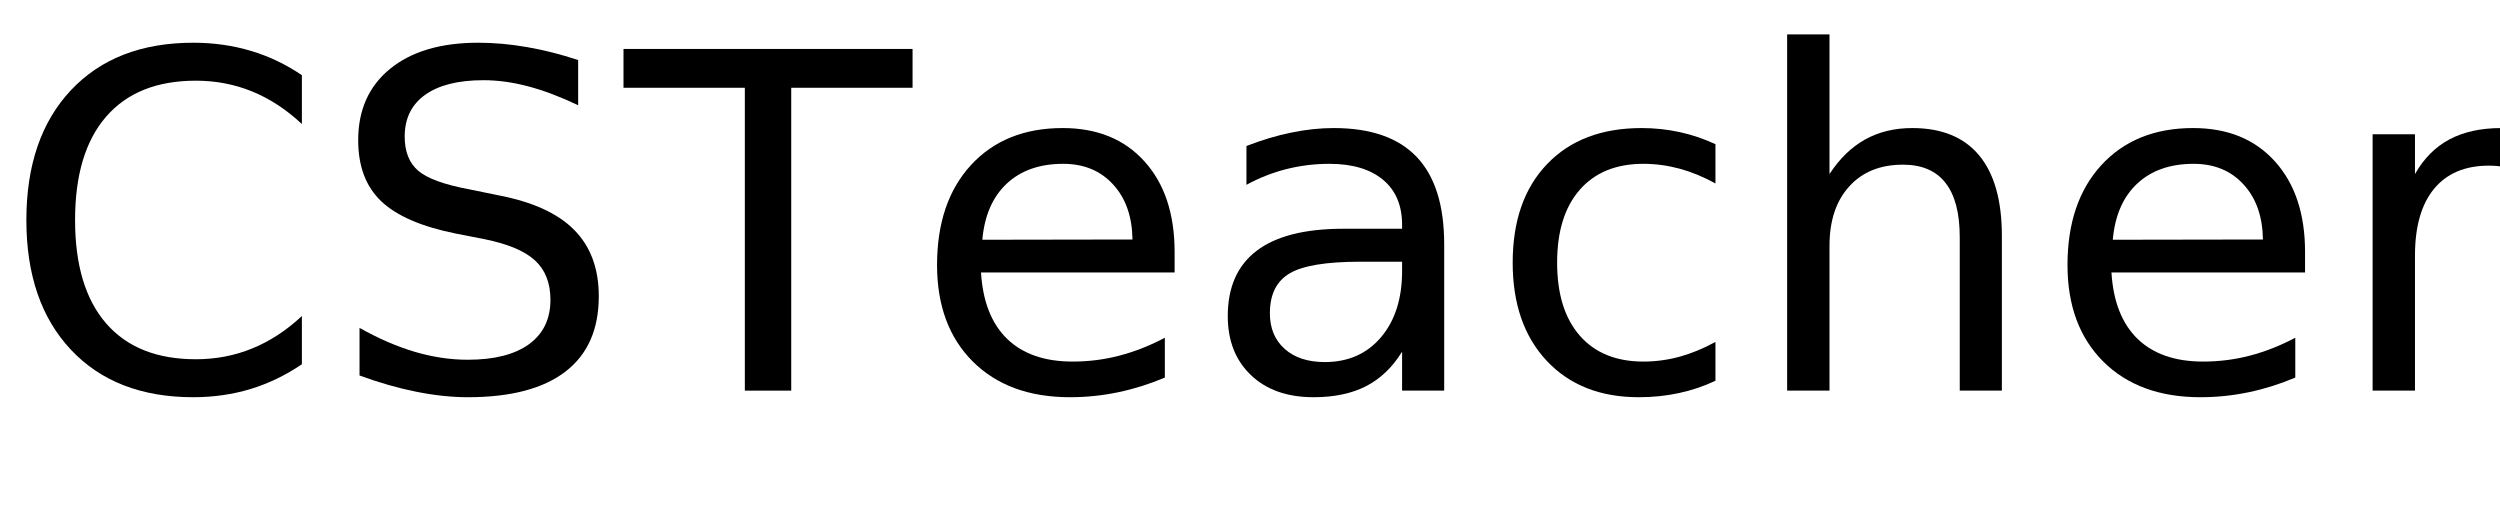
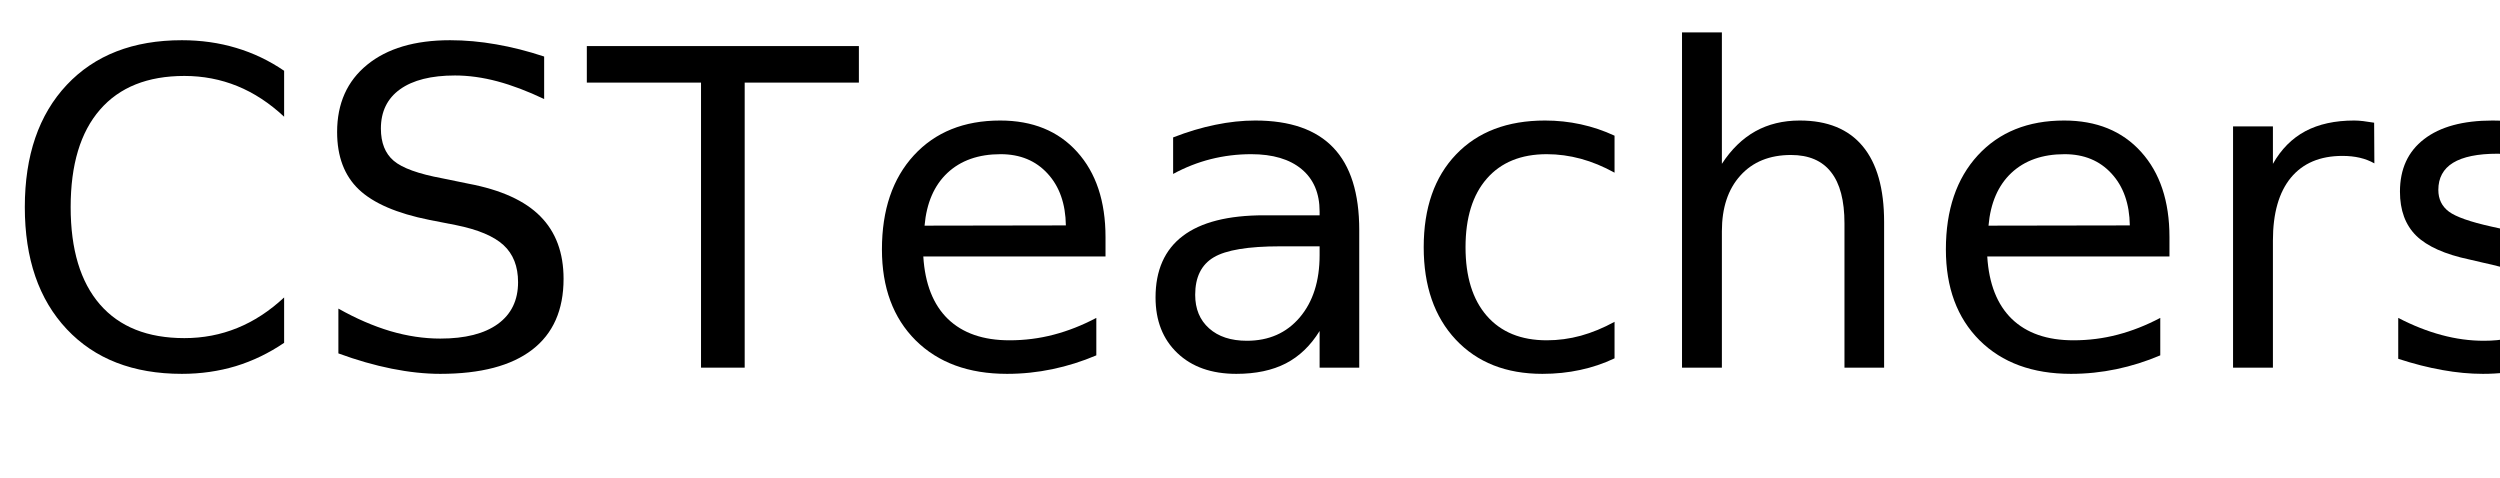
- <svg xmlns="http://www.w3.org/2000/svg" xmlns:xlink="http://www.w3.org/1999/xlink" width="320" height="65" viewBox="0 0 320 65">
+ <svg xmlns="http://www.w3.org/2000/svg" xmlns:xlink="http://www.w3.org/1999/xlink" width="340" height="65" viewBox="0 0 340 65">
  <defs>
    <g>
      <g id="glyph-0-0">
        <path d="M 38.641 -40.375 L 38.641 -34.125 C 36.648 -35.988 34.523 -37.379 32.266 -38.297 C 30.016 -39.211 27.617 -39.672 25.078 -39.672 C 20.078 -39.672 16.25 -38.141 13.594 -35.078 C 10.938 -32.023 9.609 -27.609 9.609 -21.828 C 9.609 -16.066 10.938 -11.656 13.594 -8.594 C 16.25 -5.539 20.078 -4.016 25.078 -4.016 C 27.617 -4.016 30.016 -4.473 32.266 -5.391 C 34.523 -6.305 36.648 -7.691 38.641 -9.547 L 38.641 -3.375 C 36.566 -1.969 34.375 -0.91 32.062 -0.203 C 29.75 0.492 27.305 0.844 24.734 0.844 C 18.109 0.844 12.891 -1.18 9.078 -5.234 C 5.273 -9.285 3.375 -14.816 3.375 -21.828 C 3.375 -28.859 5.273 -34.398 9.078 -38.453 C 12.891 -42.504 18.109 -44.531 24.734 -44.531 C 27.348 -44.531 29.812 -44.18 32.125 -43.484 C 34.438 -42.797 36.609 -41.758 38.641 -40.375 Z M 38.641 -40.375 " />
      </g>
      <g id="glyph-0-1">
        <path d="M 32.109 -42.312 L 32.109 -36.531 C 29.859 -37.602 27.738 -38.406 25.75 -38.938 C 23.758 -39.469 21.836 -39.734 19.984 -39.734 C 16.754 -39.734 14.266 -39.109 12.516 -37.859 C 10.773 -36.609 9.906 -34.828 9.906 -32.516 C 9.906 -30.586 10.484 -29.129 11.641 -28.141 C 12.805 -27.148 15.008 -26.352 18.25 -25.75 L 21.828 -25.016 C 26.242 -24.18 29.5 -22.703 31.594 -20.578 C 33.695 -18.461 34.75 -15.629 34.75 -12.078 C 34.75 -7.836 33.328 -4.625 30.484 -2.438 C 27.641 -0.25 23.473 0.844 17.984 0.844 C 15.922 0.844 13.719 0.609 11.375 0.141 C 9.039 -0.328 6.625 -1.02 4.125 -1.938 L 4.125 -8.031 C 6.531 -6.676 8.883 -5.656 11.188 -4.969 C 13.5 -4.289 15.766 -3.953 17.984 -3.953 C 21.367 -3.953 23.977 -4.613 25.812 -5.938 C 27.645 -7.27 28.562 -9.164 28.562 -11.625 C 28.562 -13.781 27.898 -15.461 26.578 -16.672 C 25.266 -17.879 23.102 -18.785 20.094 -19.391 L 16.5 -20.094 C 12.082 -20.977 8.883 -22.359 6.906 -24.234 C 4.938 -26.109 3.953 -28.711 3.953 -32.047 C 3.953 -35.922 5.312 -38.969 8.031 -41.188 C 10.758 -43.414 14.52 -44.531 19.312 -44.531 C 21.363 -44.531 23.453 -44.344 25.578 -43.969 C 27.703 -43.602 29.879 -43.051 32.109 -42.312 Z M 32.109 -42.312 " />
      </g>
      <g id="glyph-0-2">
        <path d="M -0.172 -43.734 L 36.828 -43.734 L 36.828 -38.766 L 21.297 -38.766 L 21.297 0 L 15.359 0 L 15.359 -38.766 L -0.172 -38.766 Z M -0.172 -43.734 " />
      </g>
      <g id="glyph-0-3">
        <path d="M 33.719 -17.75 L 33.719 -15.125 L 8.938 -15.125 C 9.164 -11.406 10.281 -8.57 12.281 -6.625 C 14.289 -4.688 17.082 -3.719 20.656 -3.719 C 22.727 -3.719 24.734 -3.973 26.672 -4.484 C 28.617 -4.992 30.551 -5.754 32.469 -6.766 L 32.469 -1.672 C 30.531 -0.848 28.547 -0.223 26.516 0.203 C 24.484 0.629 22.422 0.844 20.328 0.844 C 15.098 0.844 10.953 -0.676 7.891 -3.719 C 4.836 -6.77 3.312 -10.891 3.312 -16.078 C 3.312 -21.453 4.758 -25.719 7.656 -28.875 C 10.562 -32.031 14.473 -33.609 19.391 -33.609 C 23.805 -33.609 27.297 -32.188 29.859 -29.344 C 32.43 -26.5 33.719 -22.633 33.719 -17.75 Z M 28.328 -19.344 C 28.285 -22.289 27.457 -24.641 25.844 -26.391 C 24.238 -28.148 22.109 -29.031 19.453 -29.031 C 16.441 -29.031 14.031 -28.18 12.219 -26.484 C 10.414 -24.785 9.379 -22.395 9.109 -19.312 Z M 28.328 -19.344 " />
      </g>
      <g id="glyph-0-4">
        <path d="M 20.562 -16.5 C 16.207 -16.5 13.191 -16 11.516 -15 C 9.836 -14 9 -12.301 9 -9.906 C 9 -7.988 9.629 -6.469 10.891 -5.344 C 12.148 -4.219 13.863 -3.656 16.031 -3.656 C 19.02 -3.656 21.414 -4.711 23.219 -6.828 C 25.02 -8.953 25.922 -11.773 25.922 -15.297 L 25.922 -16.5 Z M 31.312 -18.719 L 31.312 0 L 25.922 0 L 25.922 -4.984 C 24.691 -2.992 23.16 -1.523 21.328 -0.578 C 19.492 0.367 17.25 0.844 14.594 0.844 C 11.227 0.844 8.555 -0.098 6.578 -1.984 C 4.598 -3.867 3.609 -6.391 3.609 -9.547 C 3.609 -13.242 4.844 -16.031 7.312 -17.906 C 9.781 -19.781 13.469 -20.719 18.375 -20.719 L 25.922 -20.719 L 25.922 -21.234 C 25.922 -23.723 25.102 -25.645 23.469 -27 C 21.844 -28.352 19.555 -29.031 16.609 -29.031 C 14.734 -29.031 12.906 -28.805 11.125 -28.359 C 9.352 -27.91 7.645 -27.238 6 -26.344 L 6 -31.312 C 7.977 -32.082 9.895 -32.656 11.75 -33.031 C 13.602 -33.414 15.41 -33.609 17.172 -33.609 C 21.91 -33.609 25.453 -32.375 27.797 -29.906 C 30.141 -27.445 31.312 -23.719 31.312 -18.719 Z M 31.312 -18.719 " />
      </g>
      <g id="glyph-0-5">
        <path d="M 29.266 -31.547 L 29.266 -26.516 C 27.742 -27.359 26.219 -27.988 24.688 -28.406 C 23.156 -28.82 21.609 -29.031 20.047 -29.031 C 16.547 -29.031 13.828 -27.922 11.891 -25.703 C 9.961 -23.492 9 -20.383 9 -16.375 C 9 -12.375 9.961 -9.266 11.891 -7.047 C 13.828 -4.828 16.547 -3.719 20.047 -3.719 C 21.609 -3.719 23.156 -3.926 24.688 -4.344 C 26.219 -4.77 27.742 -5.398 29.266 -6.234 L 29.266 -1.266 C 27.766 -0.555 26.207 -0.031 24.594 0.312 C 22.977 0.664 21.266 0.844 19.453 0.844 C 14.516 0.844 10.586 -0.707 7.672 -3.812 C 4.766 -6.914 3.312 -11.102 3.312 -16.375 C 3.312 -21.727 4.781 -25.938 7.719 -29 C 10.656 -32.07 14.688 -33.609 19.812 -33.609 C 21.469 -33.609 23.086 -33.438 24.672 -33.094 C 26.254 -32.75 27.785 -32.234 29.266 -31.547 Z M 29.266 -31.547 " />
      </g>
      <g id="glyph-0-6">
        <path d="M 32.938 -19.812 L 32.938 0 L 27.547 0 L 27.547 -19.625 C 27.547 -22.727 26.938 -25.051 25.719 -26.594 C 24.508 -28.145 22.695 -28.922 20.281 -28.922 C 17.363 -28.922 15.066 -27.988 13.391 -26.125 C 11.711 -24.27 10.875 -21.742 10.875 -18.547 L 10.875 0 L 5.453 0 L 5.453 -45.594 L 10.875 -45.594 L 10.875 -27.719 C 12.156 -29.688 13.672 -31.16 15.422 -32.141 C 17.172 -33.117 19.188 -33.609 21.469 -33.609 C 25.238 -33.609 28.094 -32.441 30.031 -30.109 C 31.969 -27.773 32.938 -24.344 32.938 -19.812 Z M 32.938 -19.812 " />
      </g>
      <g id="glyph-0-7">
        <path d="M 24.672 -27.781 C 24.066 -28.125 23.406 -28.379 22.688 -28.547 C 21.977 -28.711 21.191 -28.797 20.328 -28.797 C 17.285 -28.797 14.945 -27.805 13.312 -25.828 C 11.688 -23.848 10.875 -21 10.875 -17.281 L 10.875 0 L 5.453 0 L 5.453 -32.812 L 10.875 -32.812 L 10.875 -27.719 C 12 -29.707 13.469 -31.188 15.281 -32.156 C 17.102 -33.125 19.316 -33.609 21.922 -33.609 C 22.285 -33.609 22.691 -33.582 23.141 -33.531 C 23.586 -33.477 24.086 -33.406 24.641 -33.312 Z M 24.672 -27.781 " />
      </g>
      <g id="glyph-0-8">
        <path d="M 26.578 -31.844 L 26.578 -26.75 C 25.047 -27.531 23.457 -28.113 21.812 -28.5 C 20.176 -28.895 18.484 -29.094 16.734 -29.094 C 14.055 -29.094 12.047 -28.68 10.703 -27.859 C 9.367 -27.035 8.703 -25.805 8.703 -24.172 C 8.703 -22.922 9.18 -21.938 10.141 -21.219 C 11.098 -20.508 13.02 -19.832 15.906 -19.188 L 17.75 -18.781 C 21.582 -17.957 24.301 -16.797 25.906 -15.297 C 27.52 -13.805 28.328 -11.723 28.328 -9.047 C 28.328 -6.004 27.117 -3.594 24.703 -1.812 C 22.297 -0.039 18.984 0.844 14.766 0.844 C 13.004 0.844 11.172 0.672 9.266 0.328 C 7.367 -0.004 5.363 -0.516 3.25 -1.203 L 3.25 -6.766 C 5.238 -5.734 7.203 -4.957 9.141 -4.438 C 11.078 -3.914 12.992 -3.656 14.891 -3.656 C 17.422 -3.656 19.367 -4.086 20.734 -4.953 C 22.109 -5.828 22.797 -7.055 22.797 -8.641 C 22.797 -10.109 22.301 -11.234 21.312 -12.016 C 20.32 -12.797 18.16 -13.547 14.828 -14.266 L 12.953 -14.703 C 9.609 -15.41 7.191 -16.488 5.703 -17.938 C 4.223 -19.395 3.484 -21.395 3.484 -23.938 C 3.484 -27.02 4.578 -29.398 6.766 -31.078 C 8.953 -32.766 12.055 -33.609 16.078 -33.609 C 18.078 -33.609 19.953 -33.457 21.703 -33.156 C 23.461 -32.863 25.086 -32.426 26.578 -31.844 Z M 26.578 -31.844 " />
      </g>
    </g>
  </defs>
  <g fill="rgb(0%, 0%, 0%)" fill-opacity="1">
    <use xlink:href="#glyph-0-0" x="0" y="50" />
    <use xlink:href="#glyph-0-1" x="41.895" y="50" />
    <use xlink:href="#glyph-0-2" x="79.98" y="50" />
    <use xlink:href="#glyph-0-3" x="116.631" y="50" />
    <use xlink:href="#glyph-0-4" x="153.545" y="50" />
    <use xlink:href="#glyph-0-5" x="190.312" y="50" />
    <use xlink:href="#glyph-0-6" x="223.301" y="50" />
    <use xlink:href="#glyph-0-3" x="261.328" y="50" />
    <use xlink:href="#glyph-0-7" x="298.242" y="50" />
    <use xlink:href="#glyph-0-8" x="322.91" y="50" />
  </g>
</svg>
